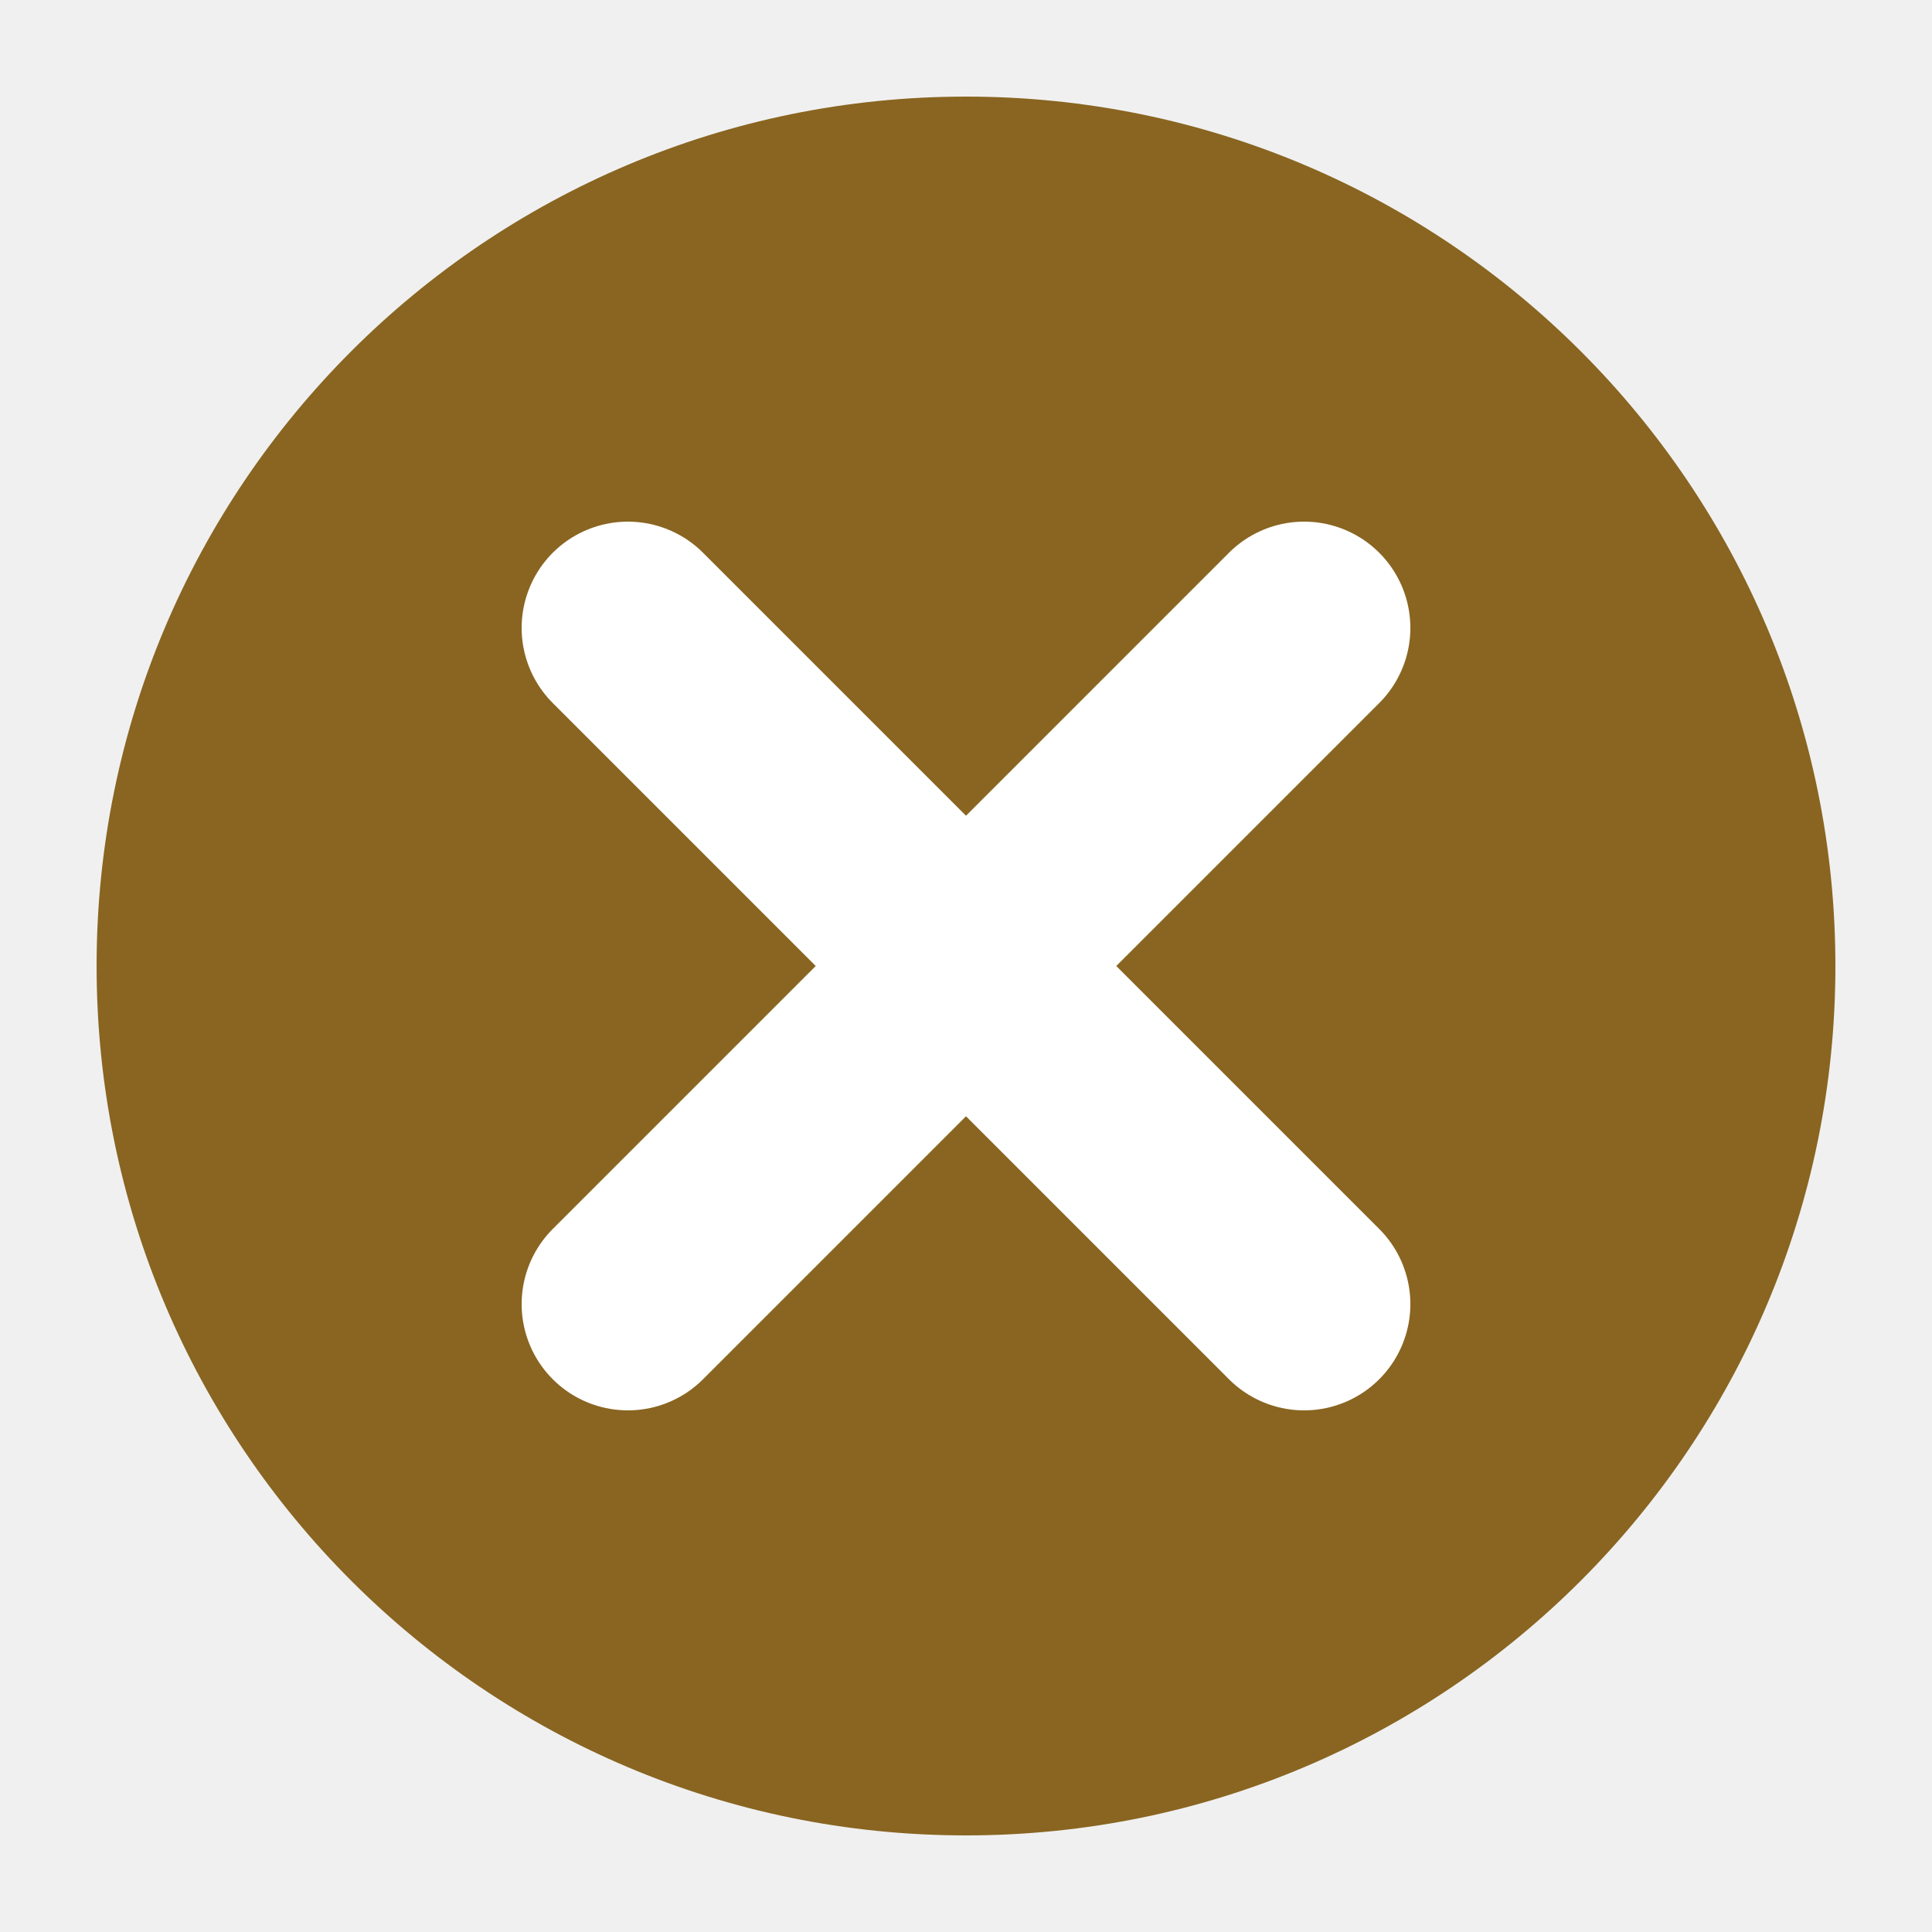
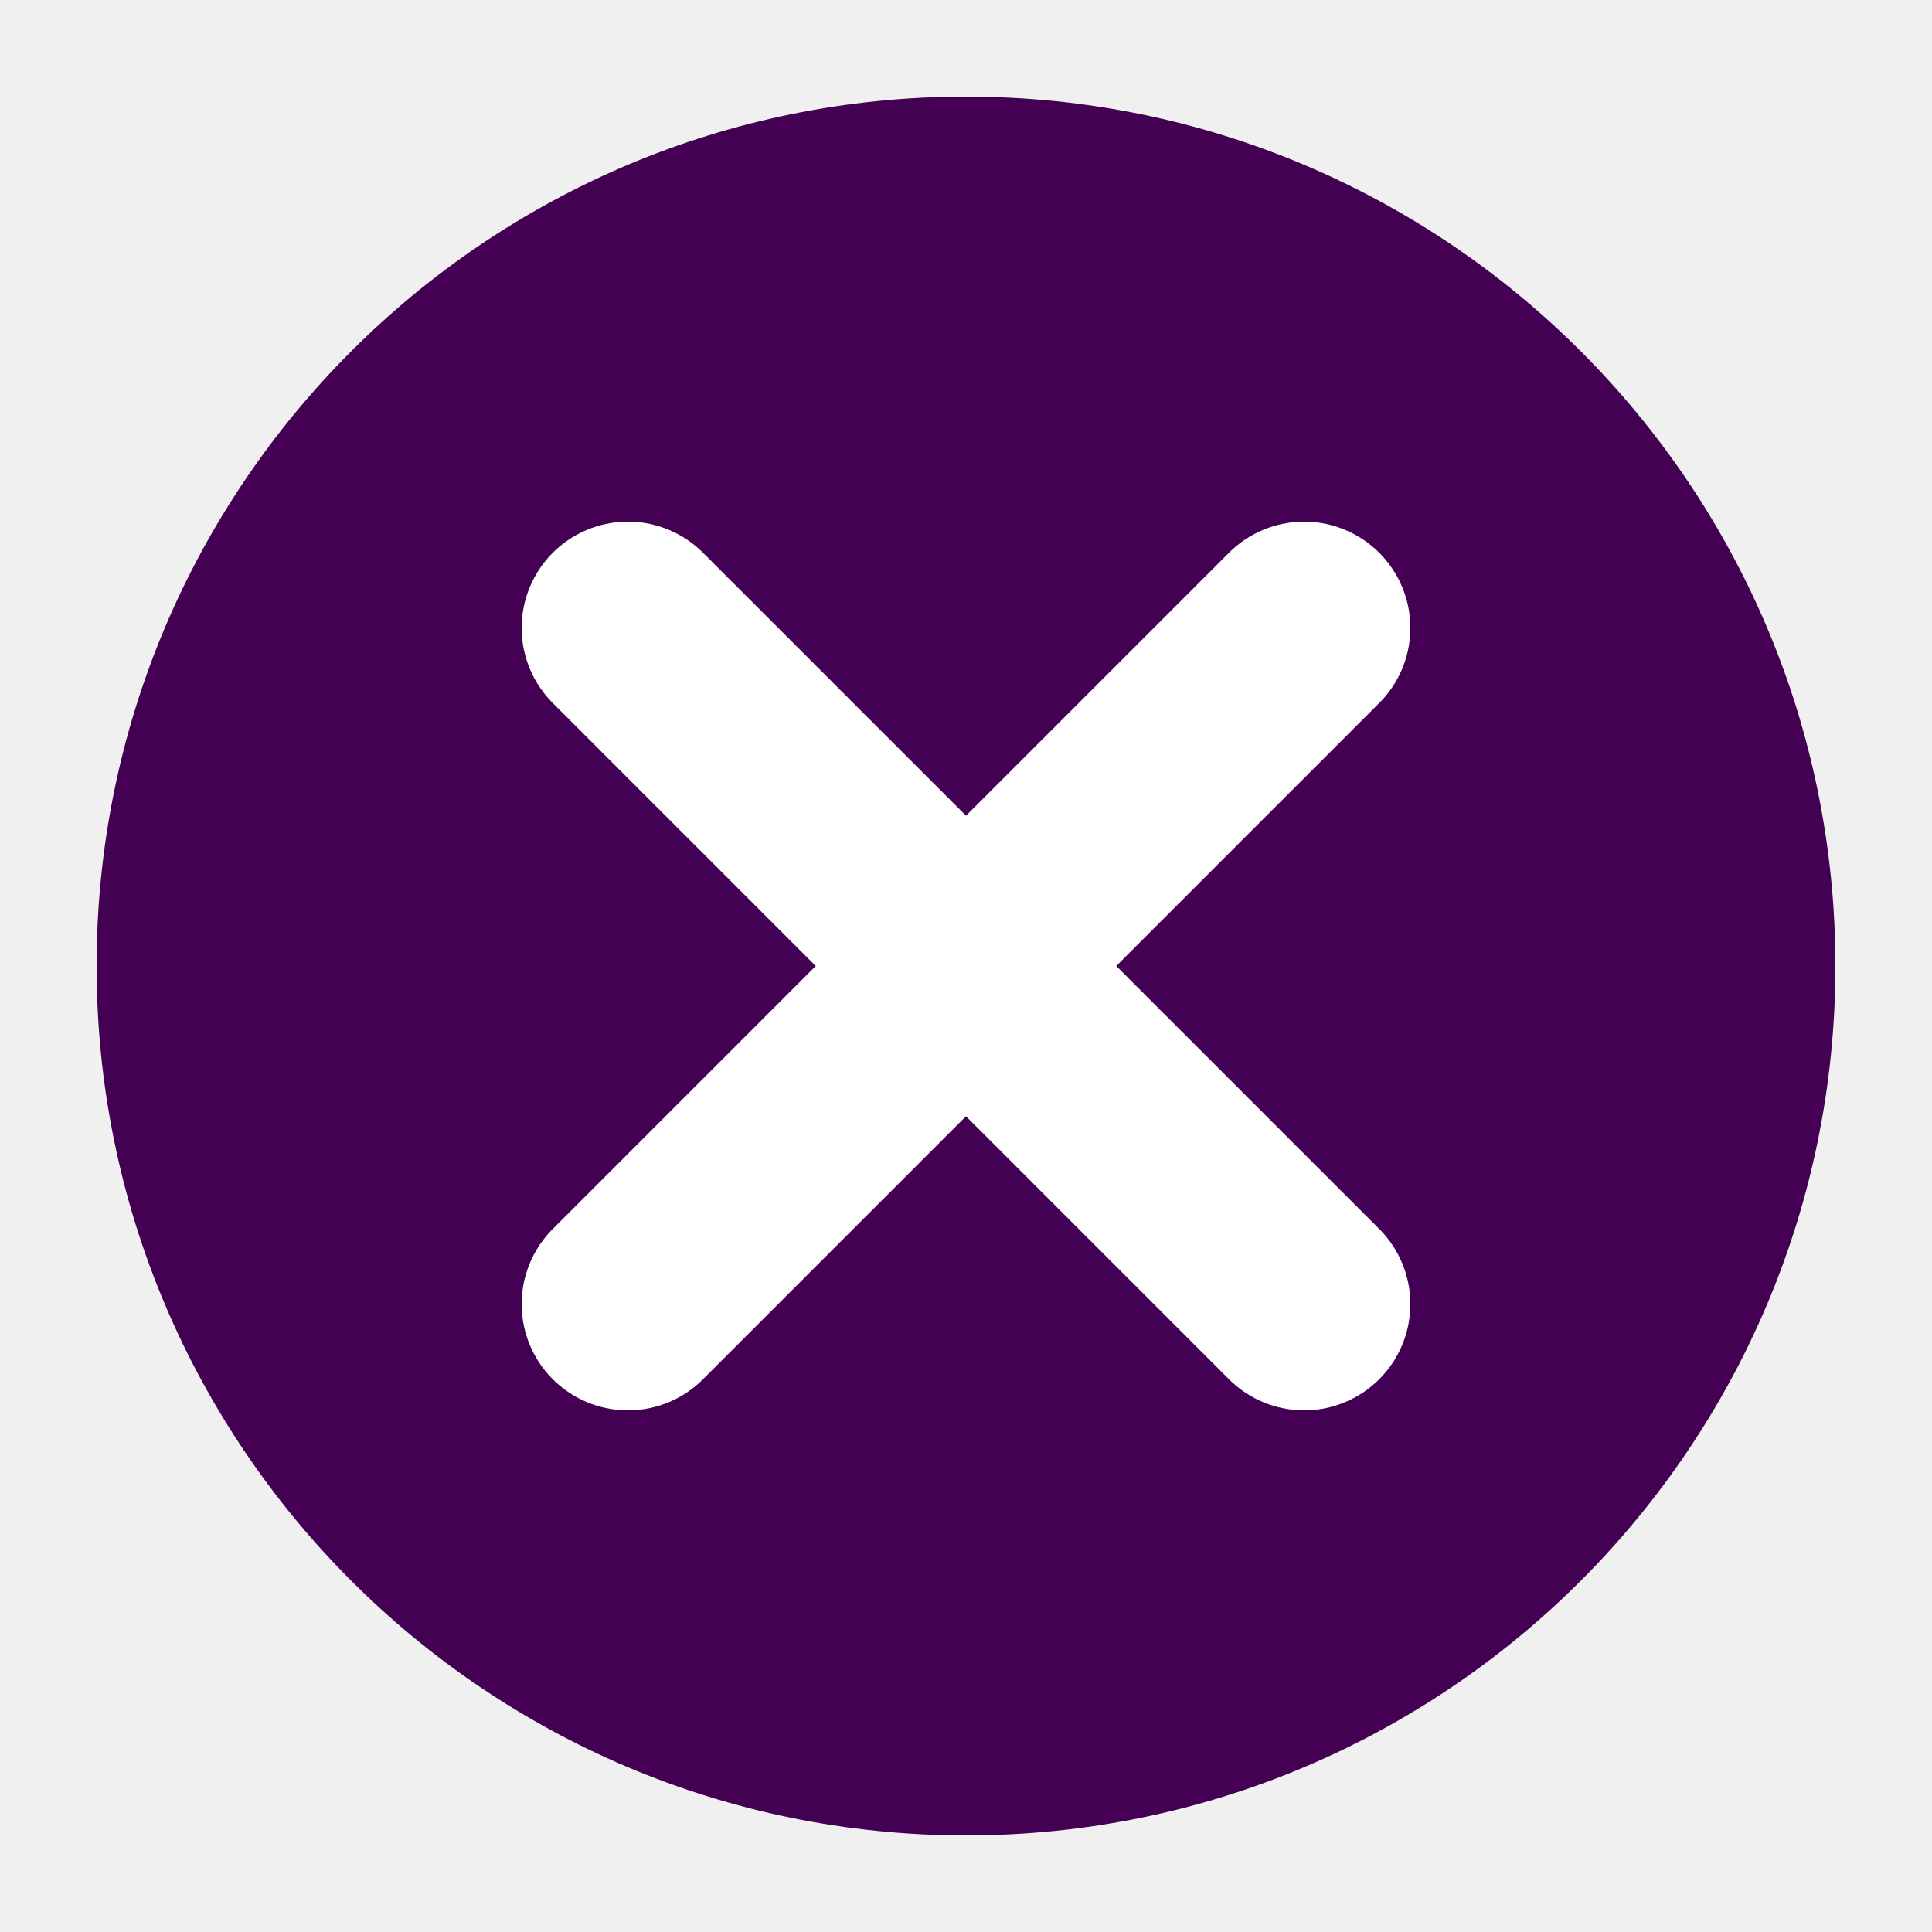
<svg xmlns="http://www.w3.org/2000/svg" viewBox="0 0 20 20">
-   <circle cx="10" cy="10" r="9" fill="#896521" />
+   <circle cx="10" cy="10" r="9" fill="#440154" />
  <path d="M6.5 6.5l7 7M13.5 6.5l-7 7" stroke="#fff" stroke-width="2.2" stroke-linecap="round" />
</svg>
